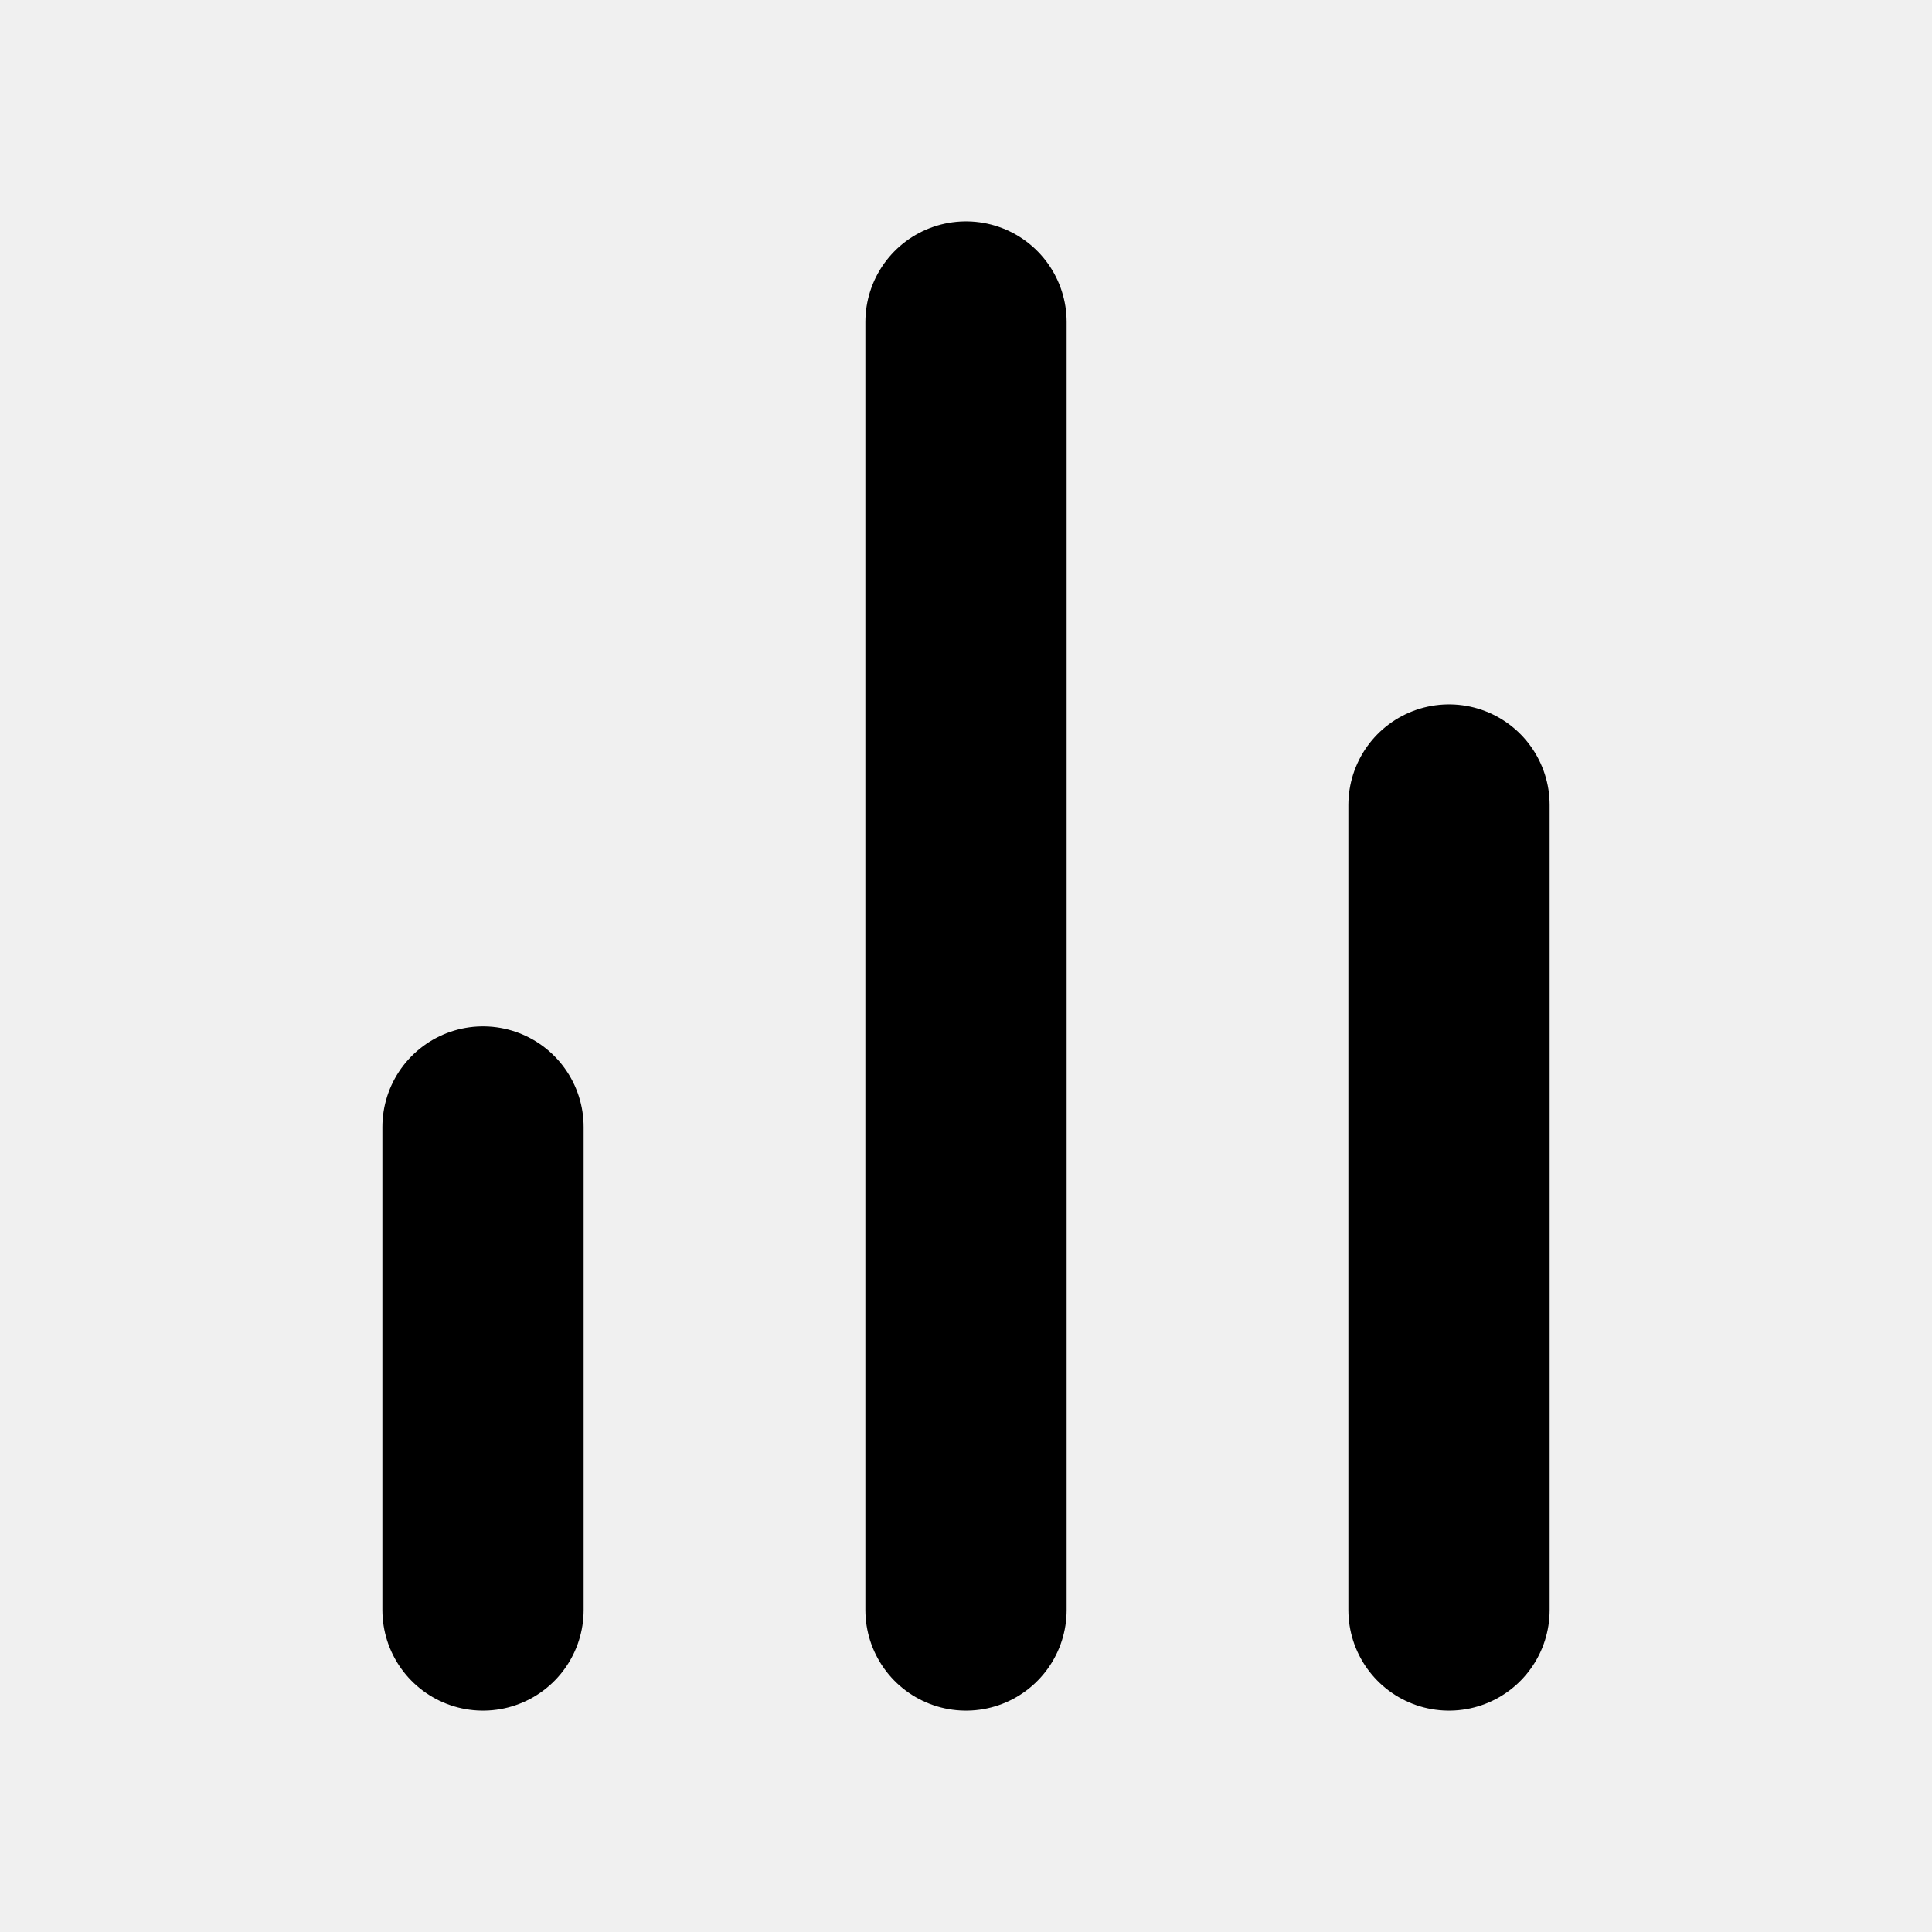
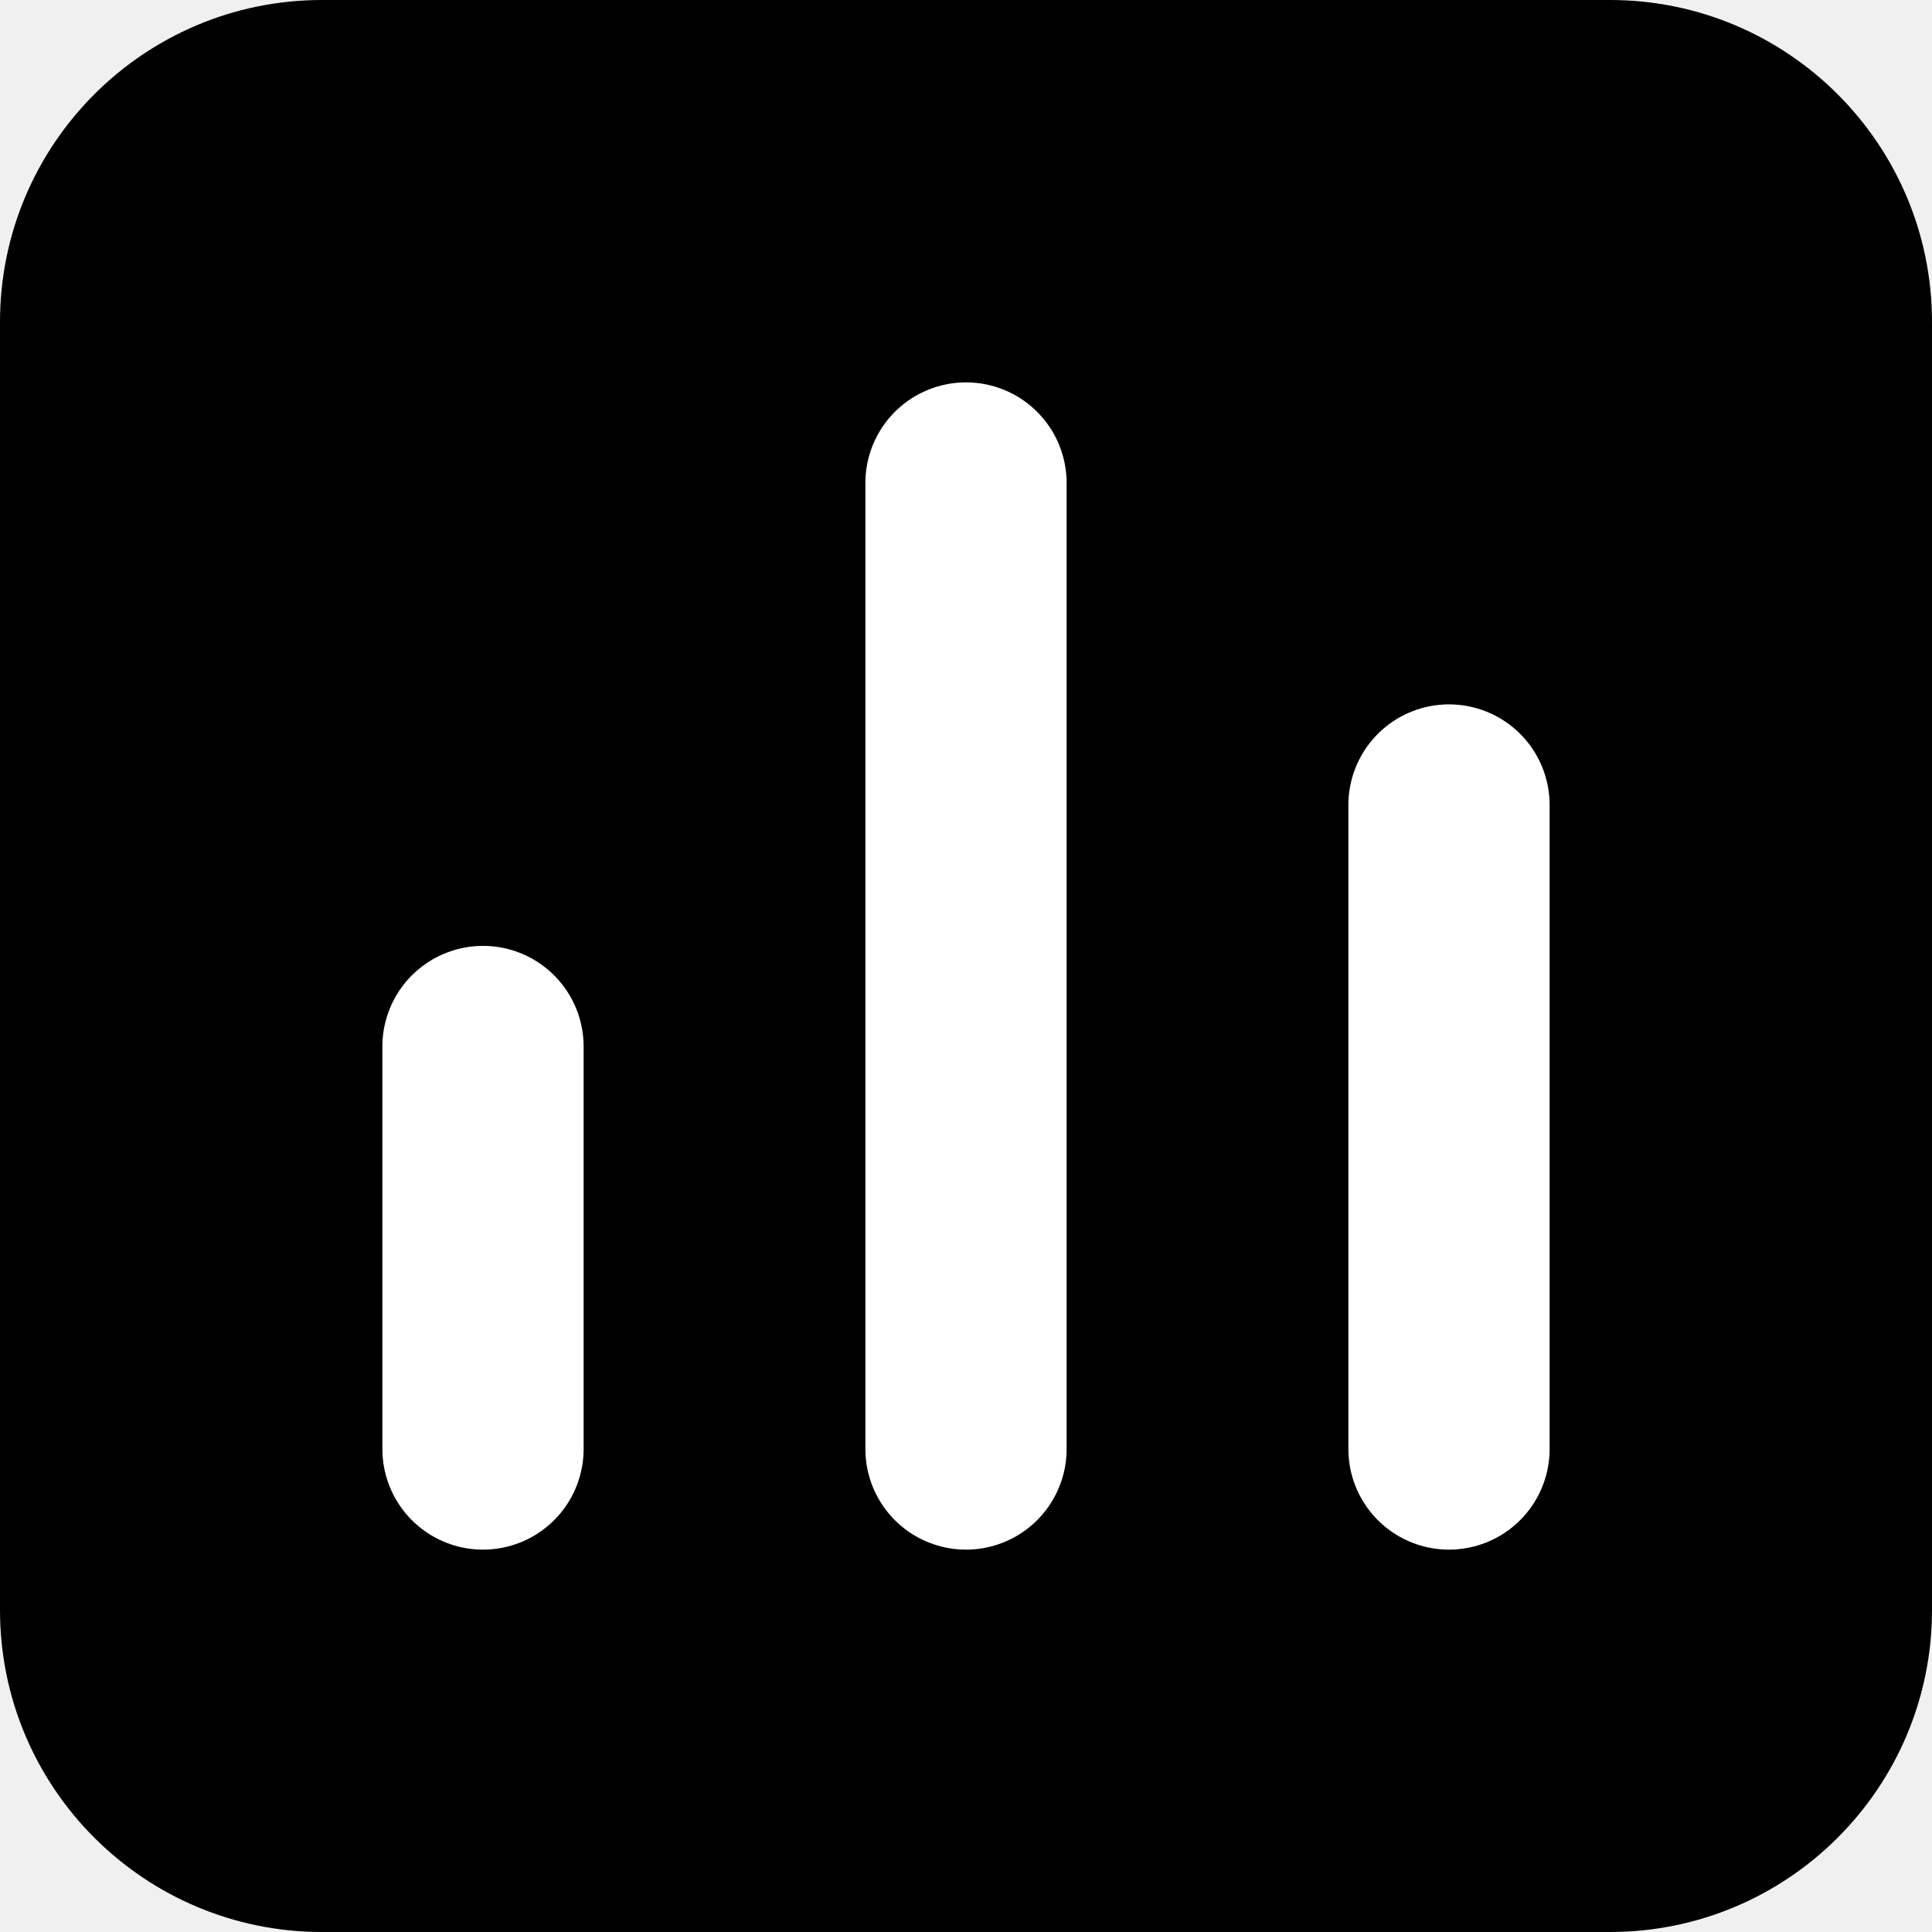
- <svg xmlns="http://www.w3.org/2000/svg" viewBox="0 0 24 24" fill="none" stroke-width="2.5" stroke-linecap="round" stroke-linejoin="round">
-   <style>
-     line {
-       stroke: #000000;
-     }
-     @media (prefers-color-scheme: dark) {
-       line {
-         stroke: #FFFFFF;
-       }
-     }
-   </style>
-   <line x1="18" y1="20" x2="18" y2="10" />
-   <line x1="12" y1="20" x2="12" y2="4" />
-   <line x1="6" y1="20" x2="6" y2="14" />
+ <svg xmlns="http://www.w3.org/2000/svg" viewBox="0 0 24 24" fill="none">
+   <rect width="24" height="24" rx="4" fill="#000000" />
+   <line x1="18" y1="18" x2="18" y2="10" stroke="#FFFFFF" stroke-width="2.5" stroke-linecap="round" stroke-linejoin="round" />
+   <line x1="12" y1="18" x2="12" y2="6" stroke="#FFFFFF" stroke-width="2.5" stroke-linecap="round" stroke-linejoin="round" />
+   <line x1="6" y1="18" x2="6" y2="13" stroke="#FFFFFF" stroke-width="2.5" stroke-linecap="round" stroke-linejoin="round" />
</svg>
